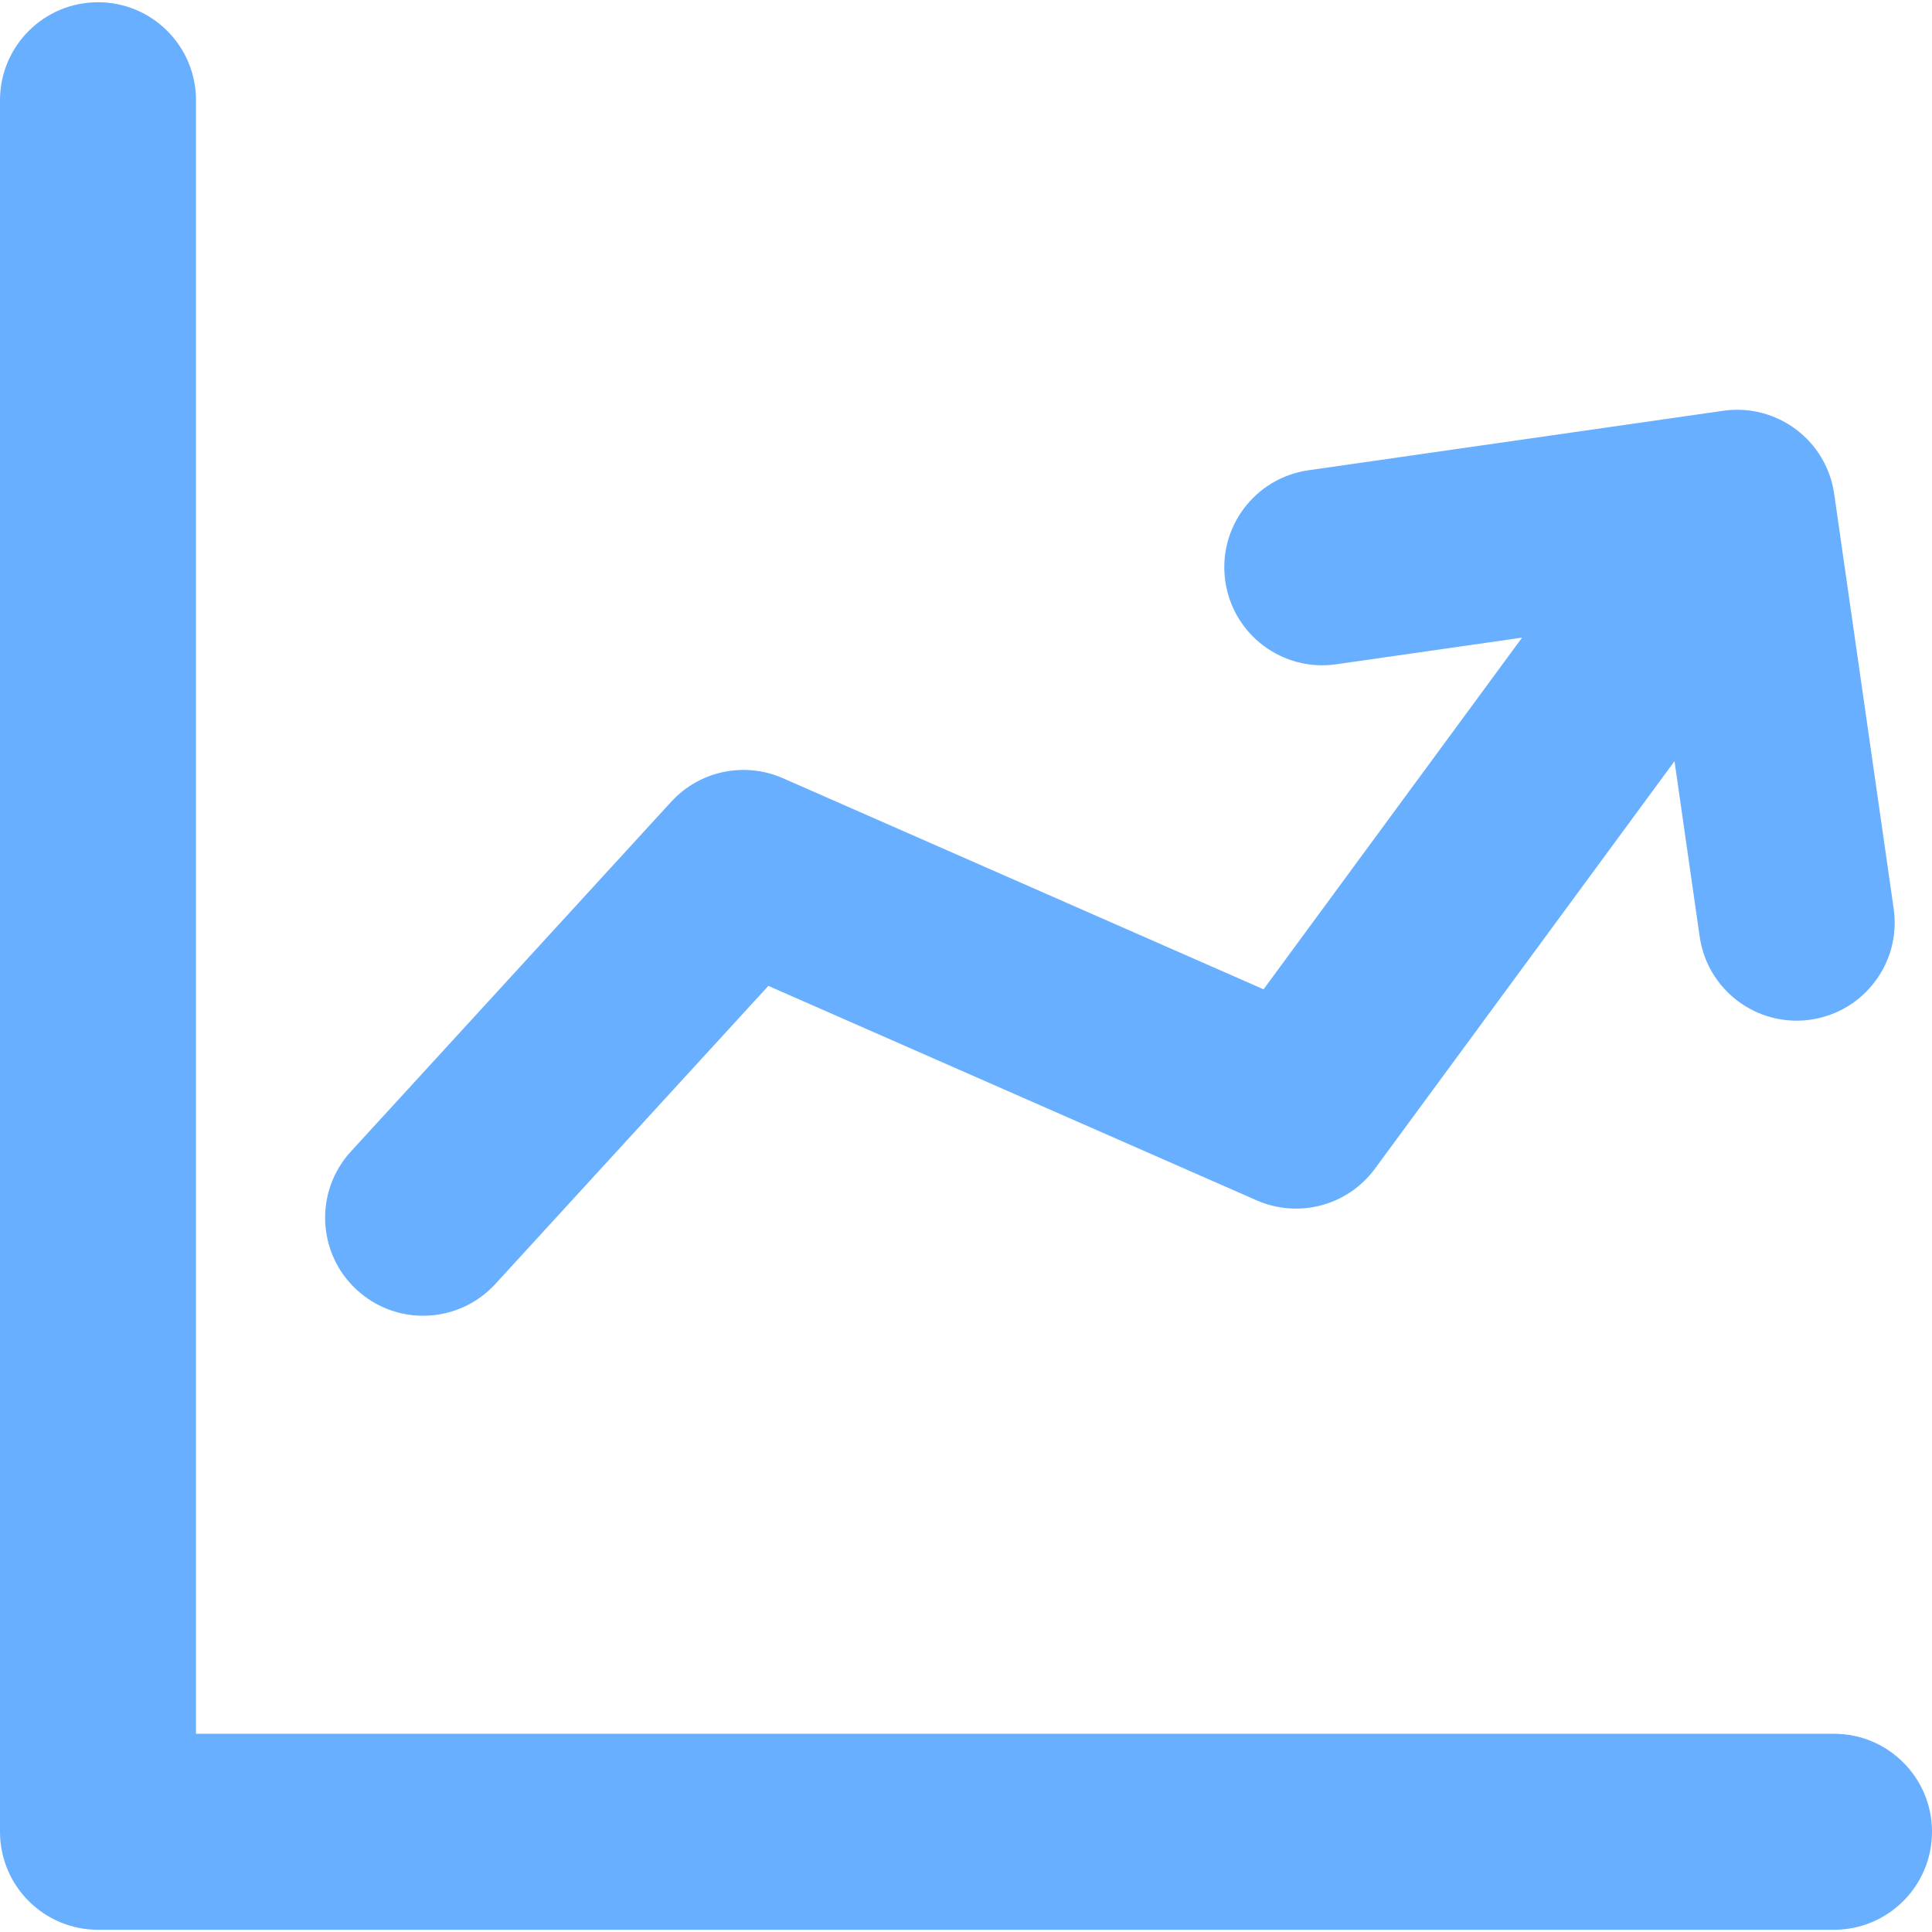
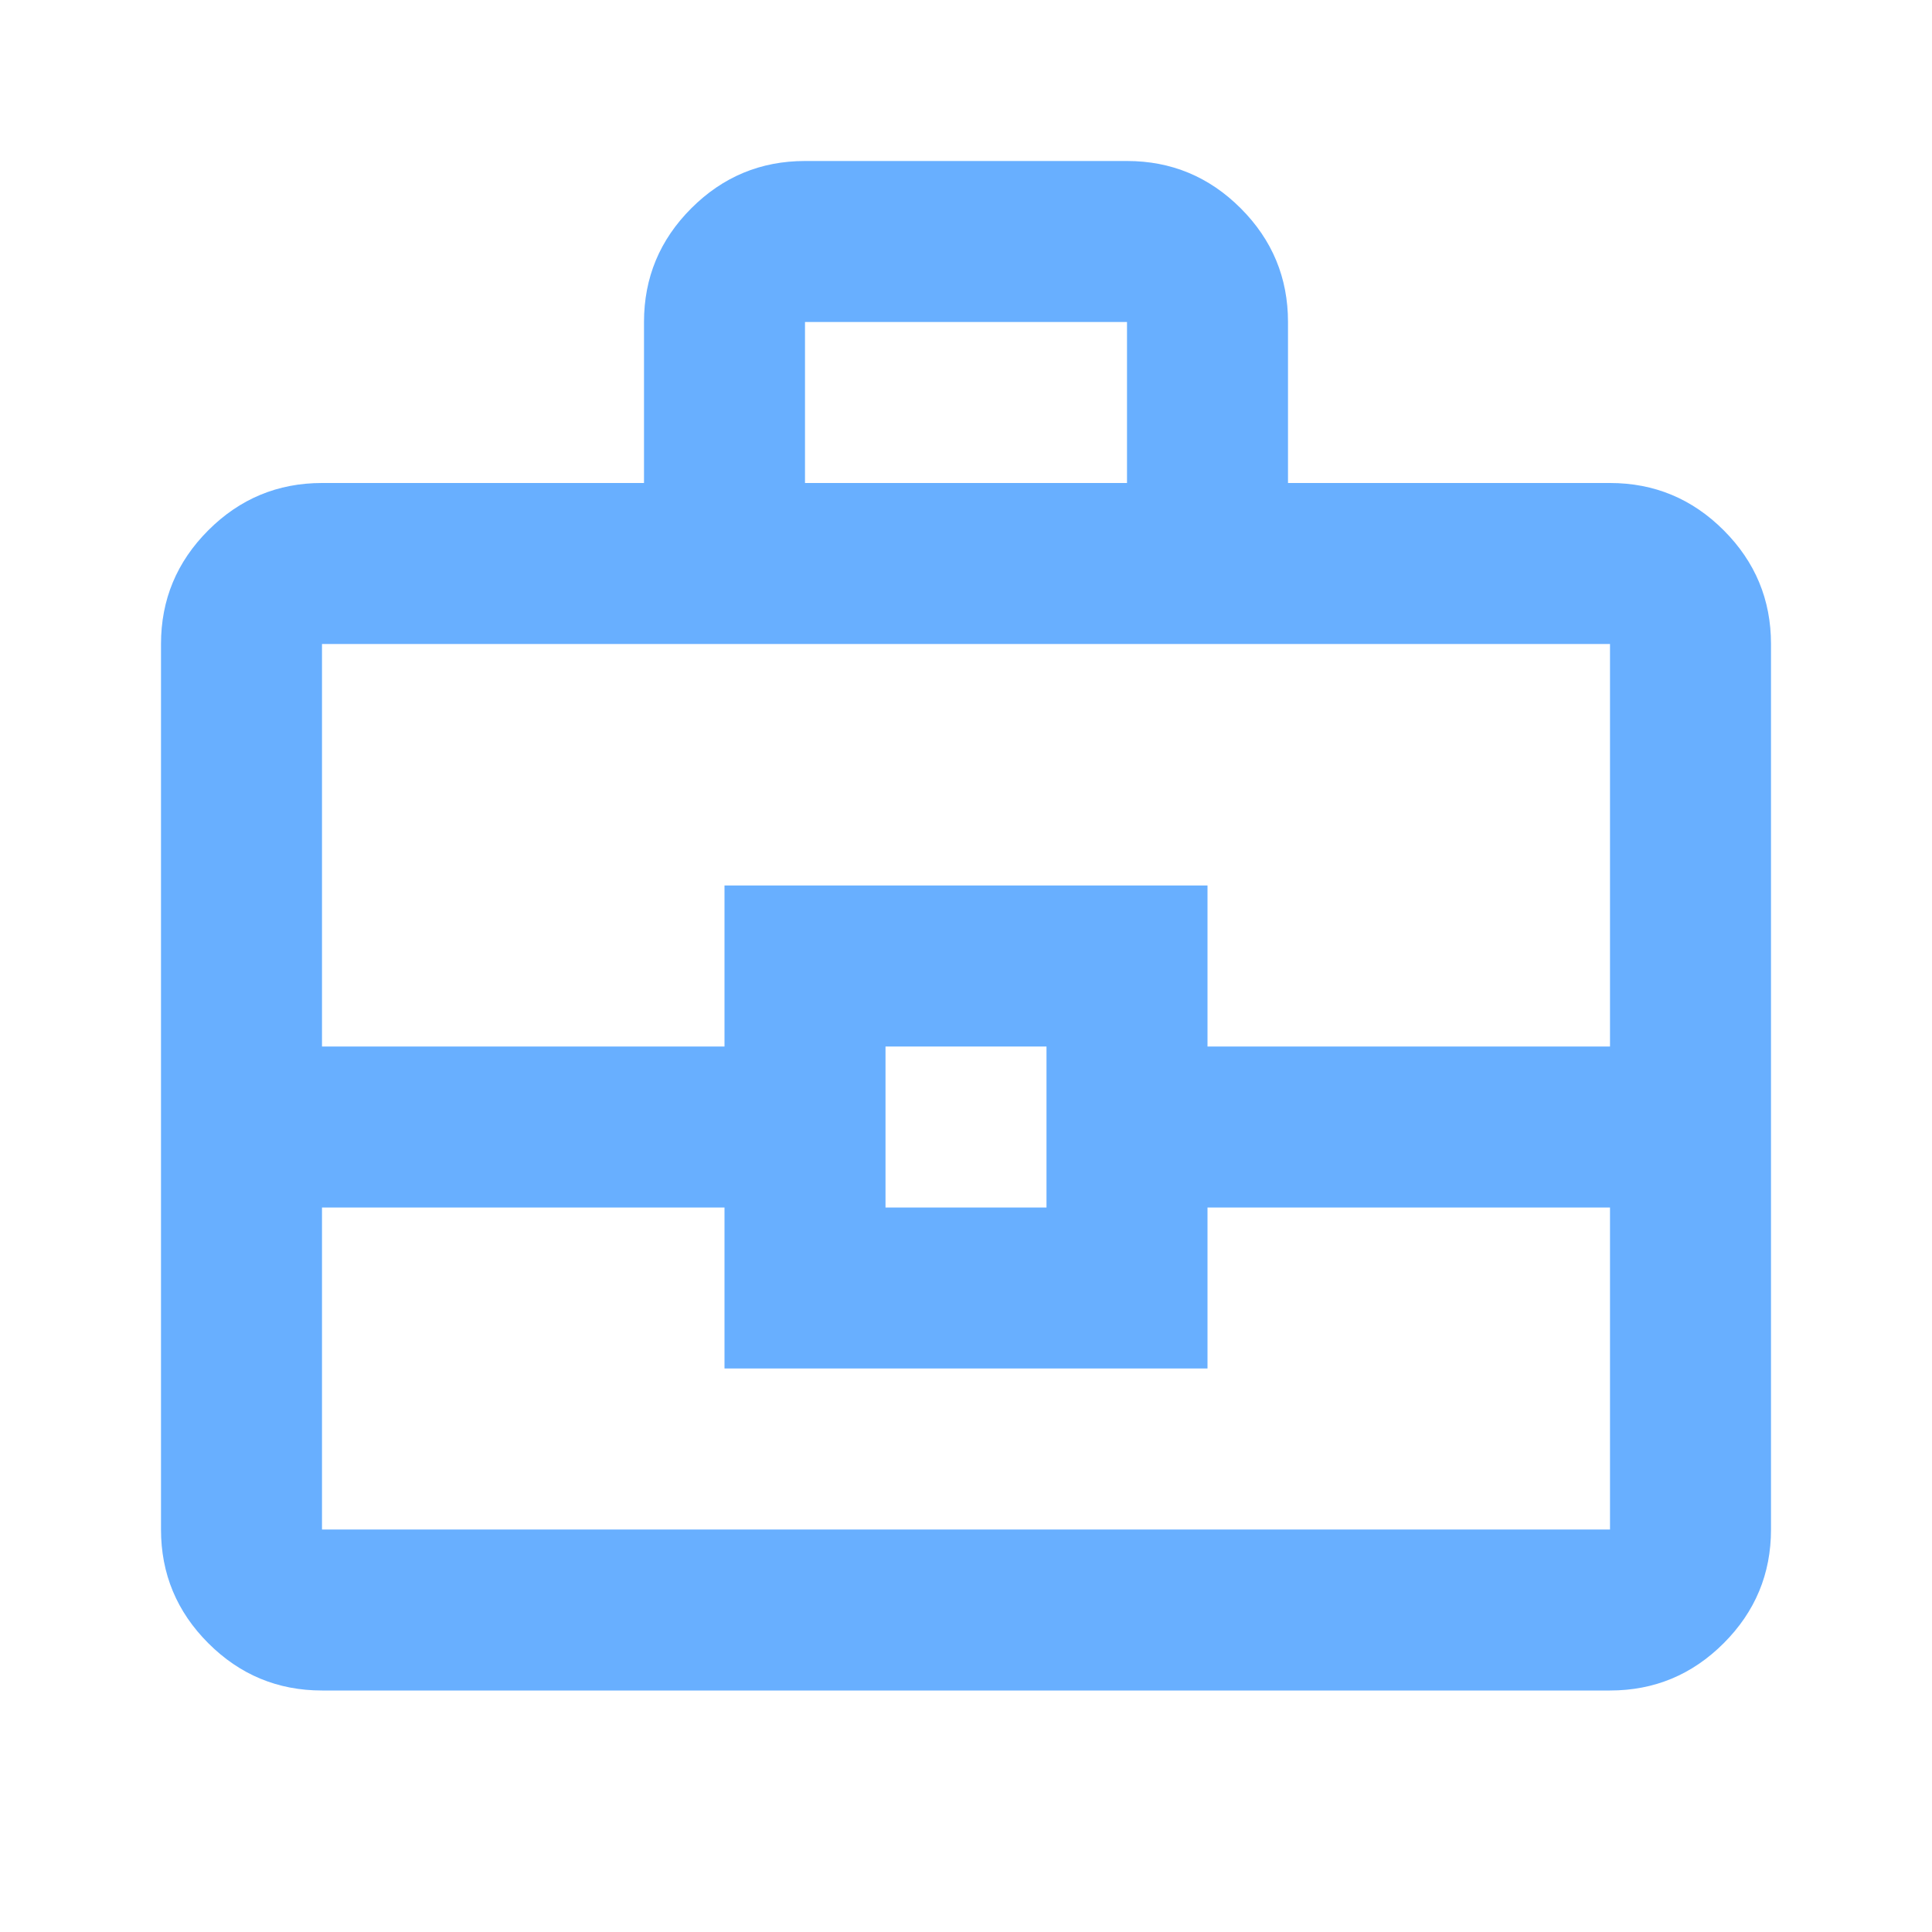
- <svg xmlns="http://www.w3.org/2000/svg" fill="#68AFFF" height="800px" width="800px" version="1.1" id="Capa_1" viewBox="0 0 345 345" xml:space="preserve">
-   <g>
-     <path d="M327.5,309.601H35V17.899c0-9.665-7.835-17.5-17.5-17.5C7.835,0.399,0,8.234,0,17.899v309.202   c0,9.665,7.835,17.5,17.5,17.5h310c9.665,0,17.5-7.835,17.5-17.5C345,317.436,337.165,309.601,327.5,309.601z" />
-     <path d="M75.552,234.954c4.737,0,9.458-1.912,12.91-5.68l48.744-53.222l87.189,38.293c7.5,3.294,16.285,0.944,21.137-5.658   l53.488-72.763l4.493,31.321c1.252,8.725,8.736,15.019,17.301,15.018c0.827,0,1.665-0.059,2.506-0.18   c9.567-1.372,16.21-10.24,14.838-19.807l-10.626-74.086c-1.372-9.567-10.243-16.207-19.807-14.838L233.64,83.978   c-9.567,1.372-16.211,10.24-14.838,19.807c1.372,9.567,10.241,16.211,19.807,14.838l33.19-4.76l-46.163,62.799l-85.832-37.697   c-6.861-3.013-14.88-1.323-19.942,4.203l-57.21,62.465c-6.528,7.127-6.042,18.197,1.085,24.725   C67.096,233.435,71.331,234.954,75.552,234.954z" />
-   </g>
+ <svg xmlns="http://www.w3.org/2000/svg" height="24px" viewBox="0 -960 960 960" width="24px" fill="#68AFFF">
+   <path d="M160-120q-33 0-56.5-23.5T80-200v-440q0-33 23.5-56.5T160-720h160v-80q0-33 23.5-56.5T400-880h160q33 0 56.5 23.5T640-800v80h160q33 0 56.5 23.5T880-640v440q0 33-23.5 56.5T800-120H160Zm240-600h160v-80H400v80Zm400 360H600v80H360v-80H160v160h640v-160Zm-360 0h80v-80h-80v80Zm-280-80h200v-80h240v80h200v-200H160v200Zm320 40Z" />
</svg>
